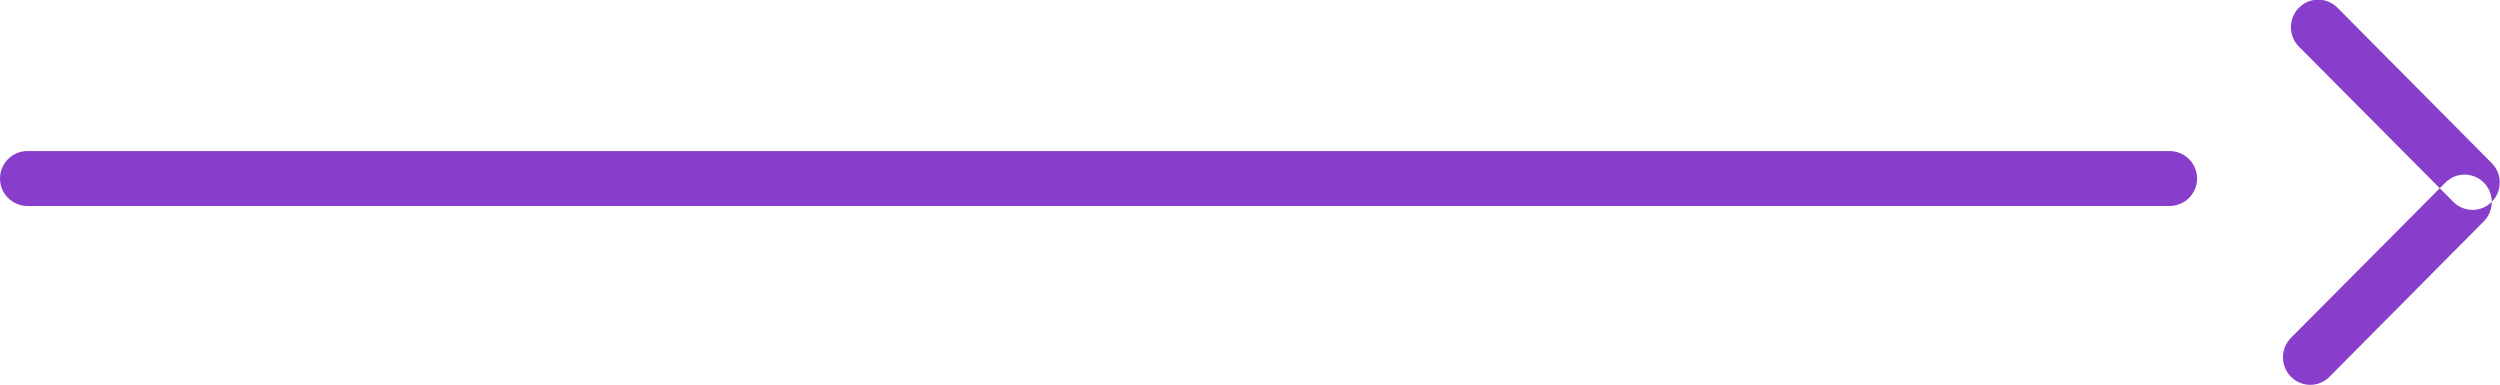
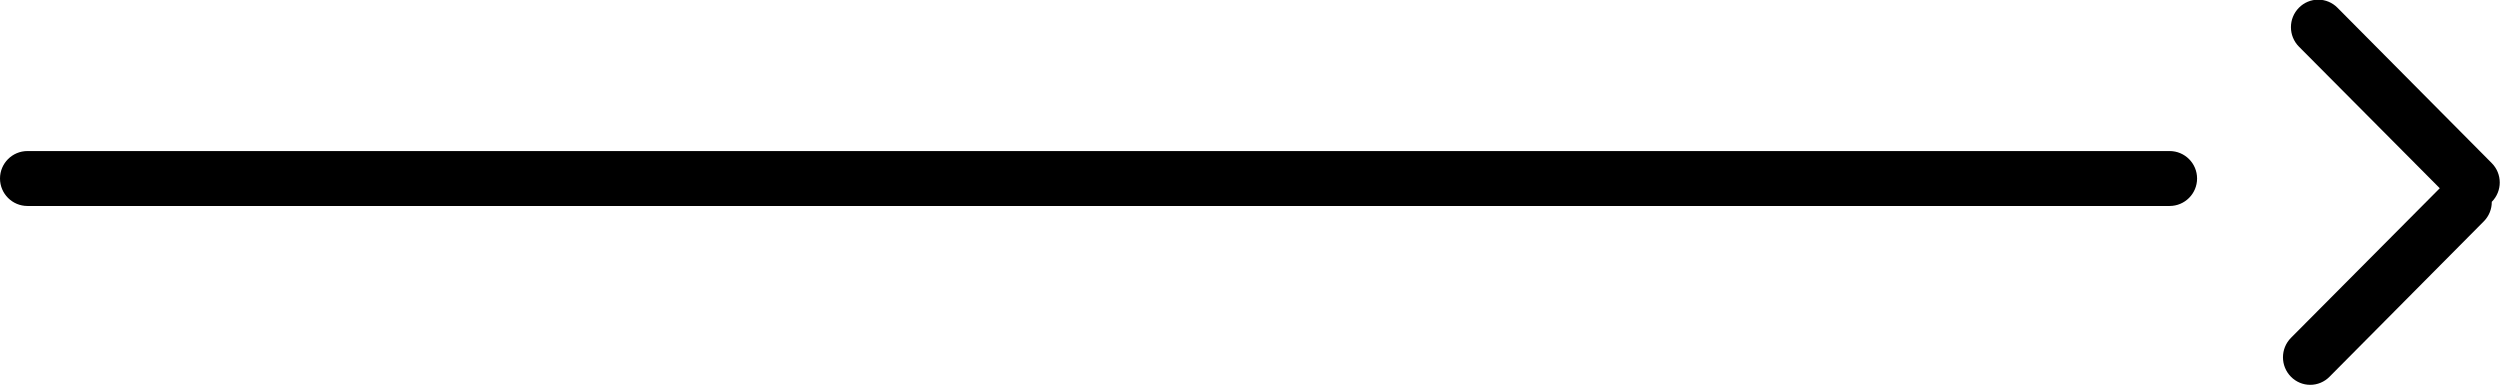
- <svg xmlns="http://www.w3.org/2000/svg" id="_" data-name="&gt;" width="91.03" height="14" viewBox="0 0 91.03 14">
-   <defs>
-     <style>
-       .cls-1, .cls-2 {
-         fill: #883eca;
-       }
- 
-       .cls-1 {
-         fill-rule: evenodd;
-       }
-     </style>
-   </defs>
-   <path id="Прямоугольник_4_копия" data-name="Прямоугольник 4 копия" class="cls-1" d="M1183.44,2404.06l-5.62,5.66a0.984,0.984,0,0,1-1.4,0,1.008,1.008,0,0,1,0-1.42l5.62-5.65a0.984,0.984,0,0,1,1.4,0A1,1,0,0,1,1183.44,2404.06Zm0.29-.71a0.984,0.984,0,0,1-1.4,0l-5.62-5.65a1.008,1.008,0,0,1,0-1.42,0.984,0.984,0,0,1,1.4,0l5.62,5.66A1,1,0,0,1,1183.73,2403.35Z" transform="translate(-1093 -2396)" />
-   <rect id="Прямоугольник_скругл._углы_4" data-name="Прямоугольник, скругл. углы 4" class="cls-2" y="5.5" width="80" height="2" rx="1" ry="1" />
+ <svg width="91.03" height="14" viewBox="0 0 91.03 14">
+   <path d="M1183.44,2404.06l-5.62,5.66a0.984,0.984,0,0,1-1.4,0,1.008,1.008,0,0,1,0-1.42l5.62-5.65a0.984,0.984,0,0,1,1.4,0A1,1,0,0,1,1183.44,2404.06Zm0.29-.71a0.984,0.984,0,0,1-1.4,0l-5.62-5.65a1.008,1.008,0,0,1,0-1.42,0.984,0.984,0,0,1,1.4,0l5.62,5.66A1,1,0,0,1,1183.73,2403.35Z" transform="translate(-1093 -2396)" />
+   <rect y="5.5" width="80" height="2" rx="1" ry="1" />
</svg>
